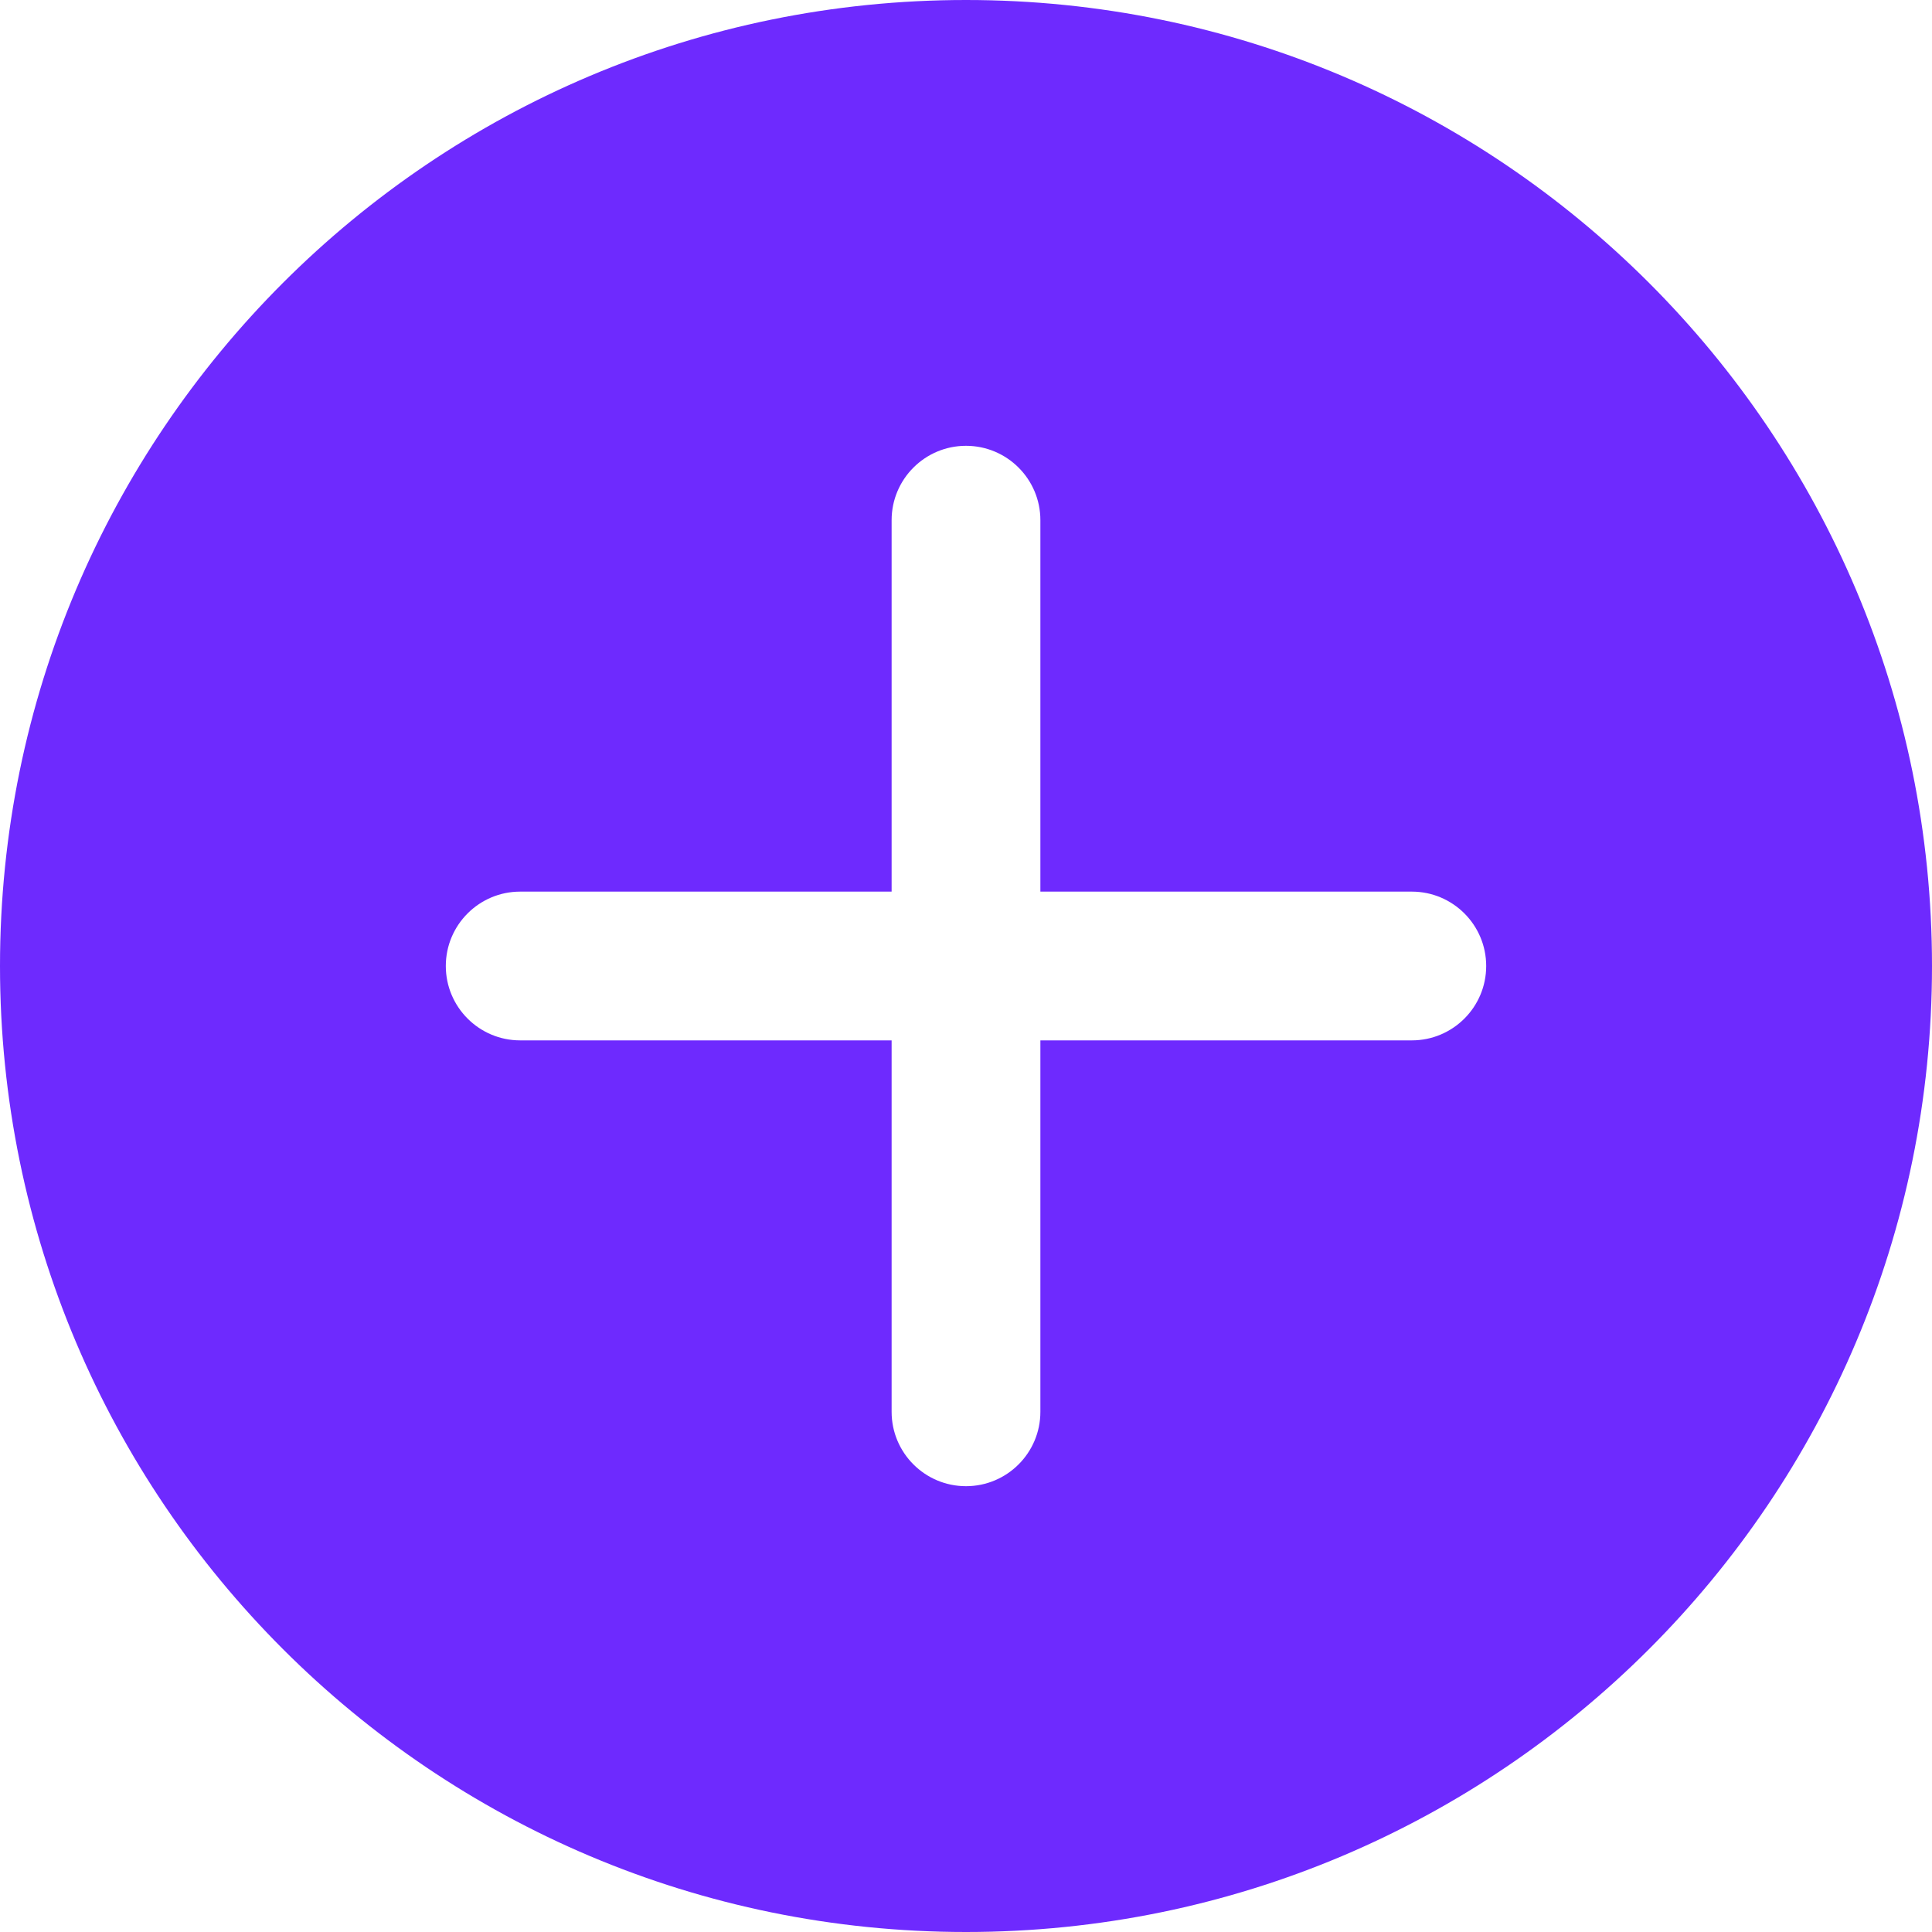
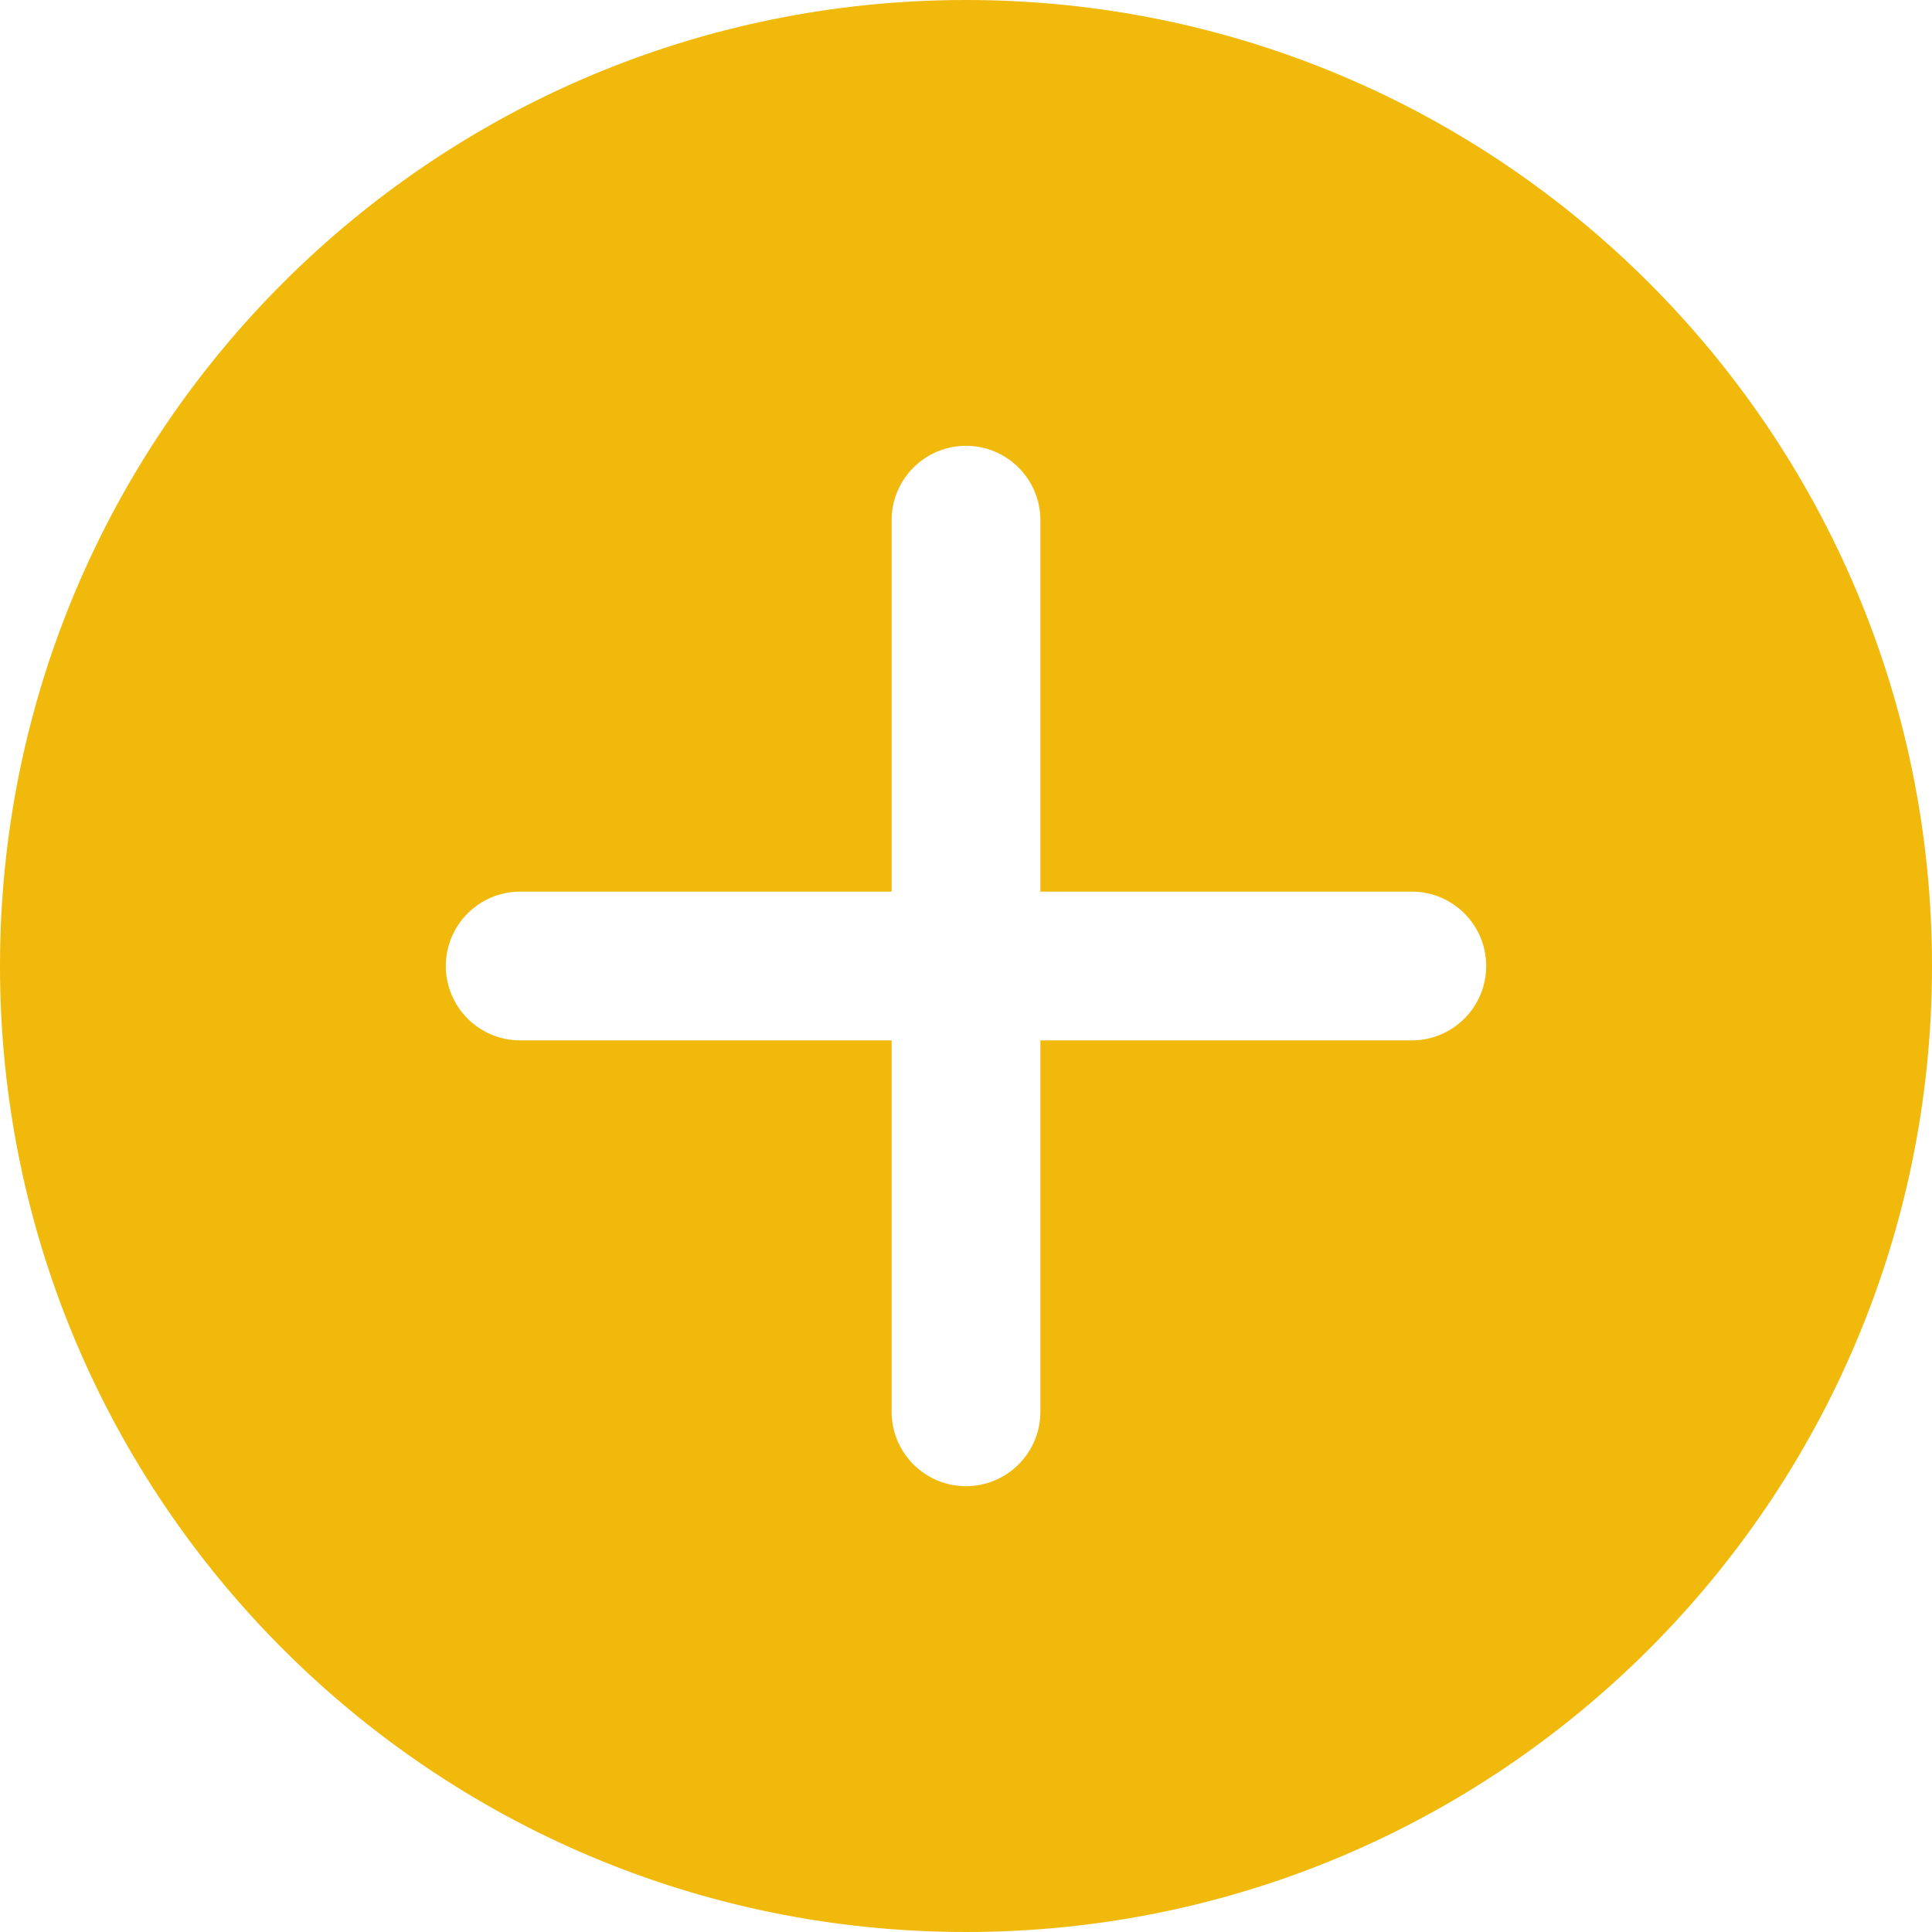
<svg xmlns="http://www.w3.org/2000/svg" width="12px" height="12px" viewBox="0 0 12 12" version="1.1">
  <g id="App" stroke="none" stroke-width="1" fill="none" fill-rule="evenodd">
-     <g id="Buy-Fund" transform="translate(-282, -538)" fill="#6E2AFE" fill-rule="nonzero">
+     <g id="Buy-Fund" transform="translate(-282, -538)" fill="#F0B90B" fill-rule="nonzero">
      <g id="编组" transform="translate(24, 440)">
        <path d="M264,110 C260.686,110 258,107.314 258,104 C258,100.686 260.686,98 264,98 C267.314,98 270,100.686 270,104 C270,107.314 267.314,110 264,110 Z M266.769,103.538 L264.462,103.538 L264.462,101.231 C264.462,100.976 264.255,100.769 264,100.769 C263.745,100.769 263.538,100.976 263.538,101.231 L263.538,103.538 L261.231,103.538 C260.976,103.538 260.769,103.745 260.769,104 C260.769,104.255 260.976,104.462 261.231,104.462 L263.538,104.462 L263.538,106.769 C263.538,107.024 263.745,107.231 264,107.231 C264.255,107.231 264.462,107.024 264.462,106.769 L264.462,104.462 L266.769,104.462 C267.024,104.462 267.231,104.255 267.231,104 C267.231,103.745 267.024,103.538 266.769,103.538 L266.769,103.538 Z" id="加" />
      </g>
    </g>
  </g>
</svg>
